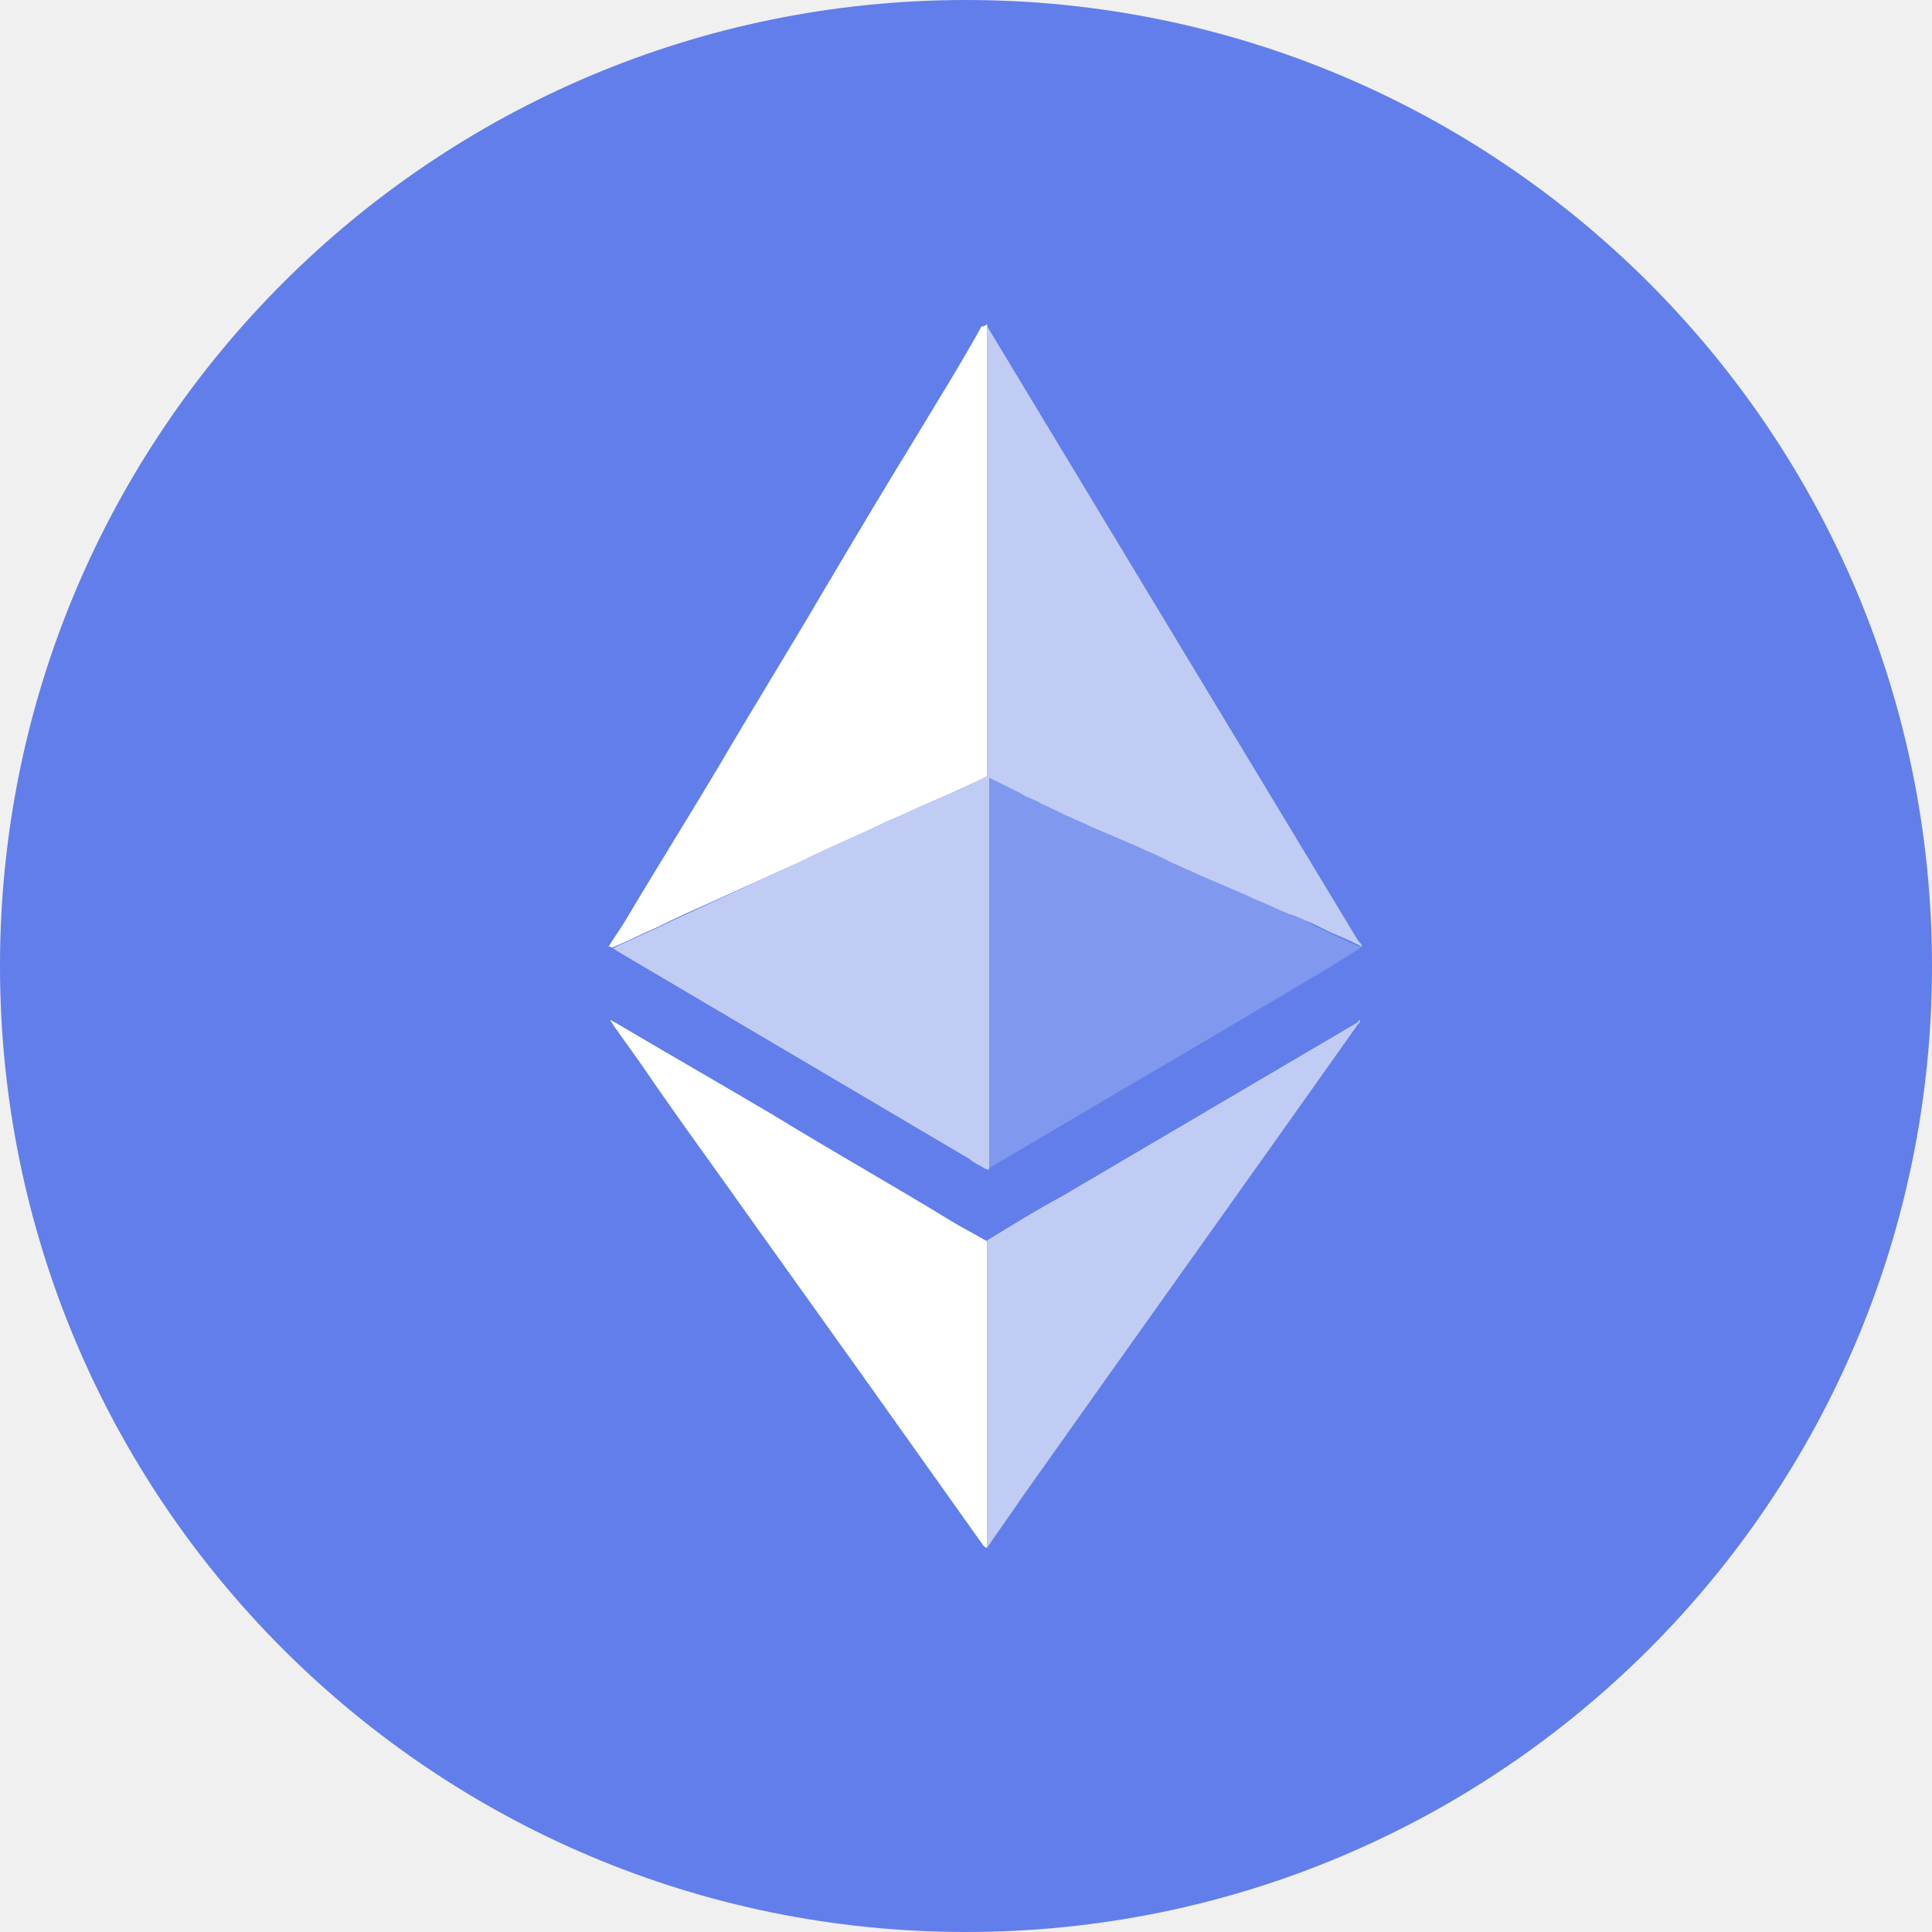
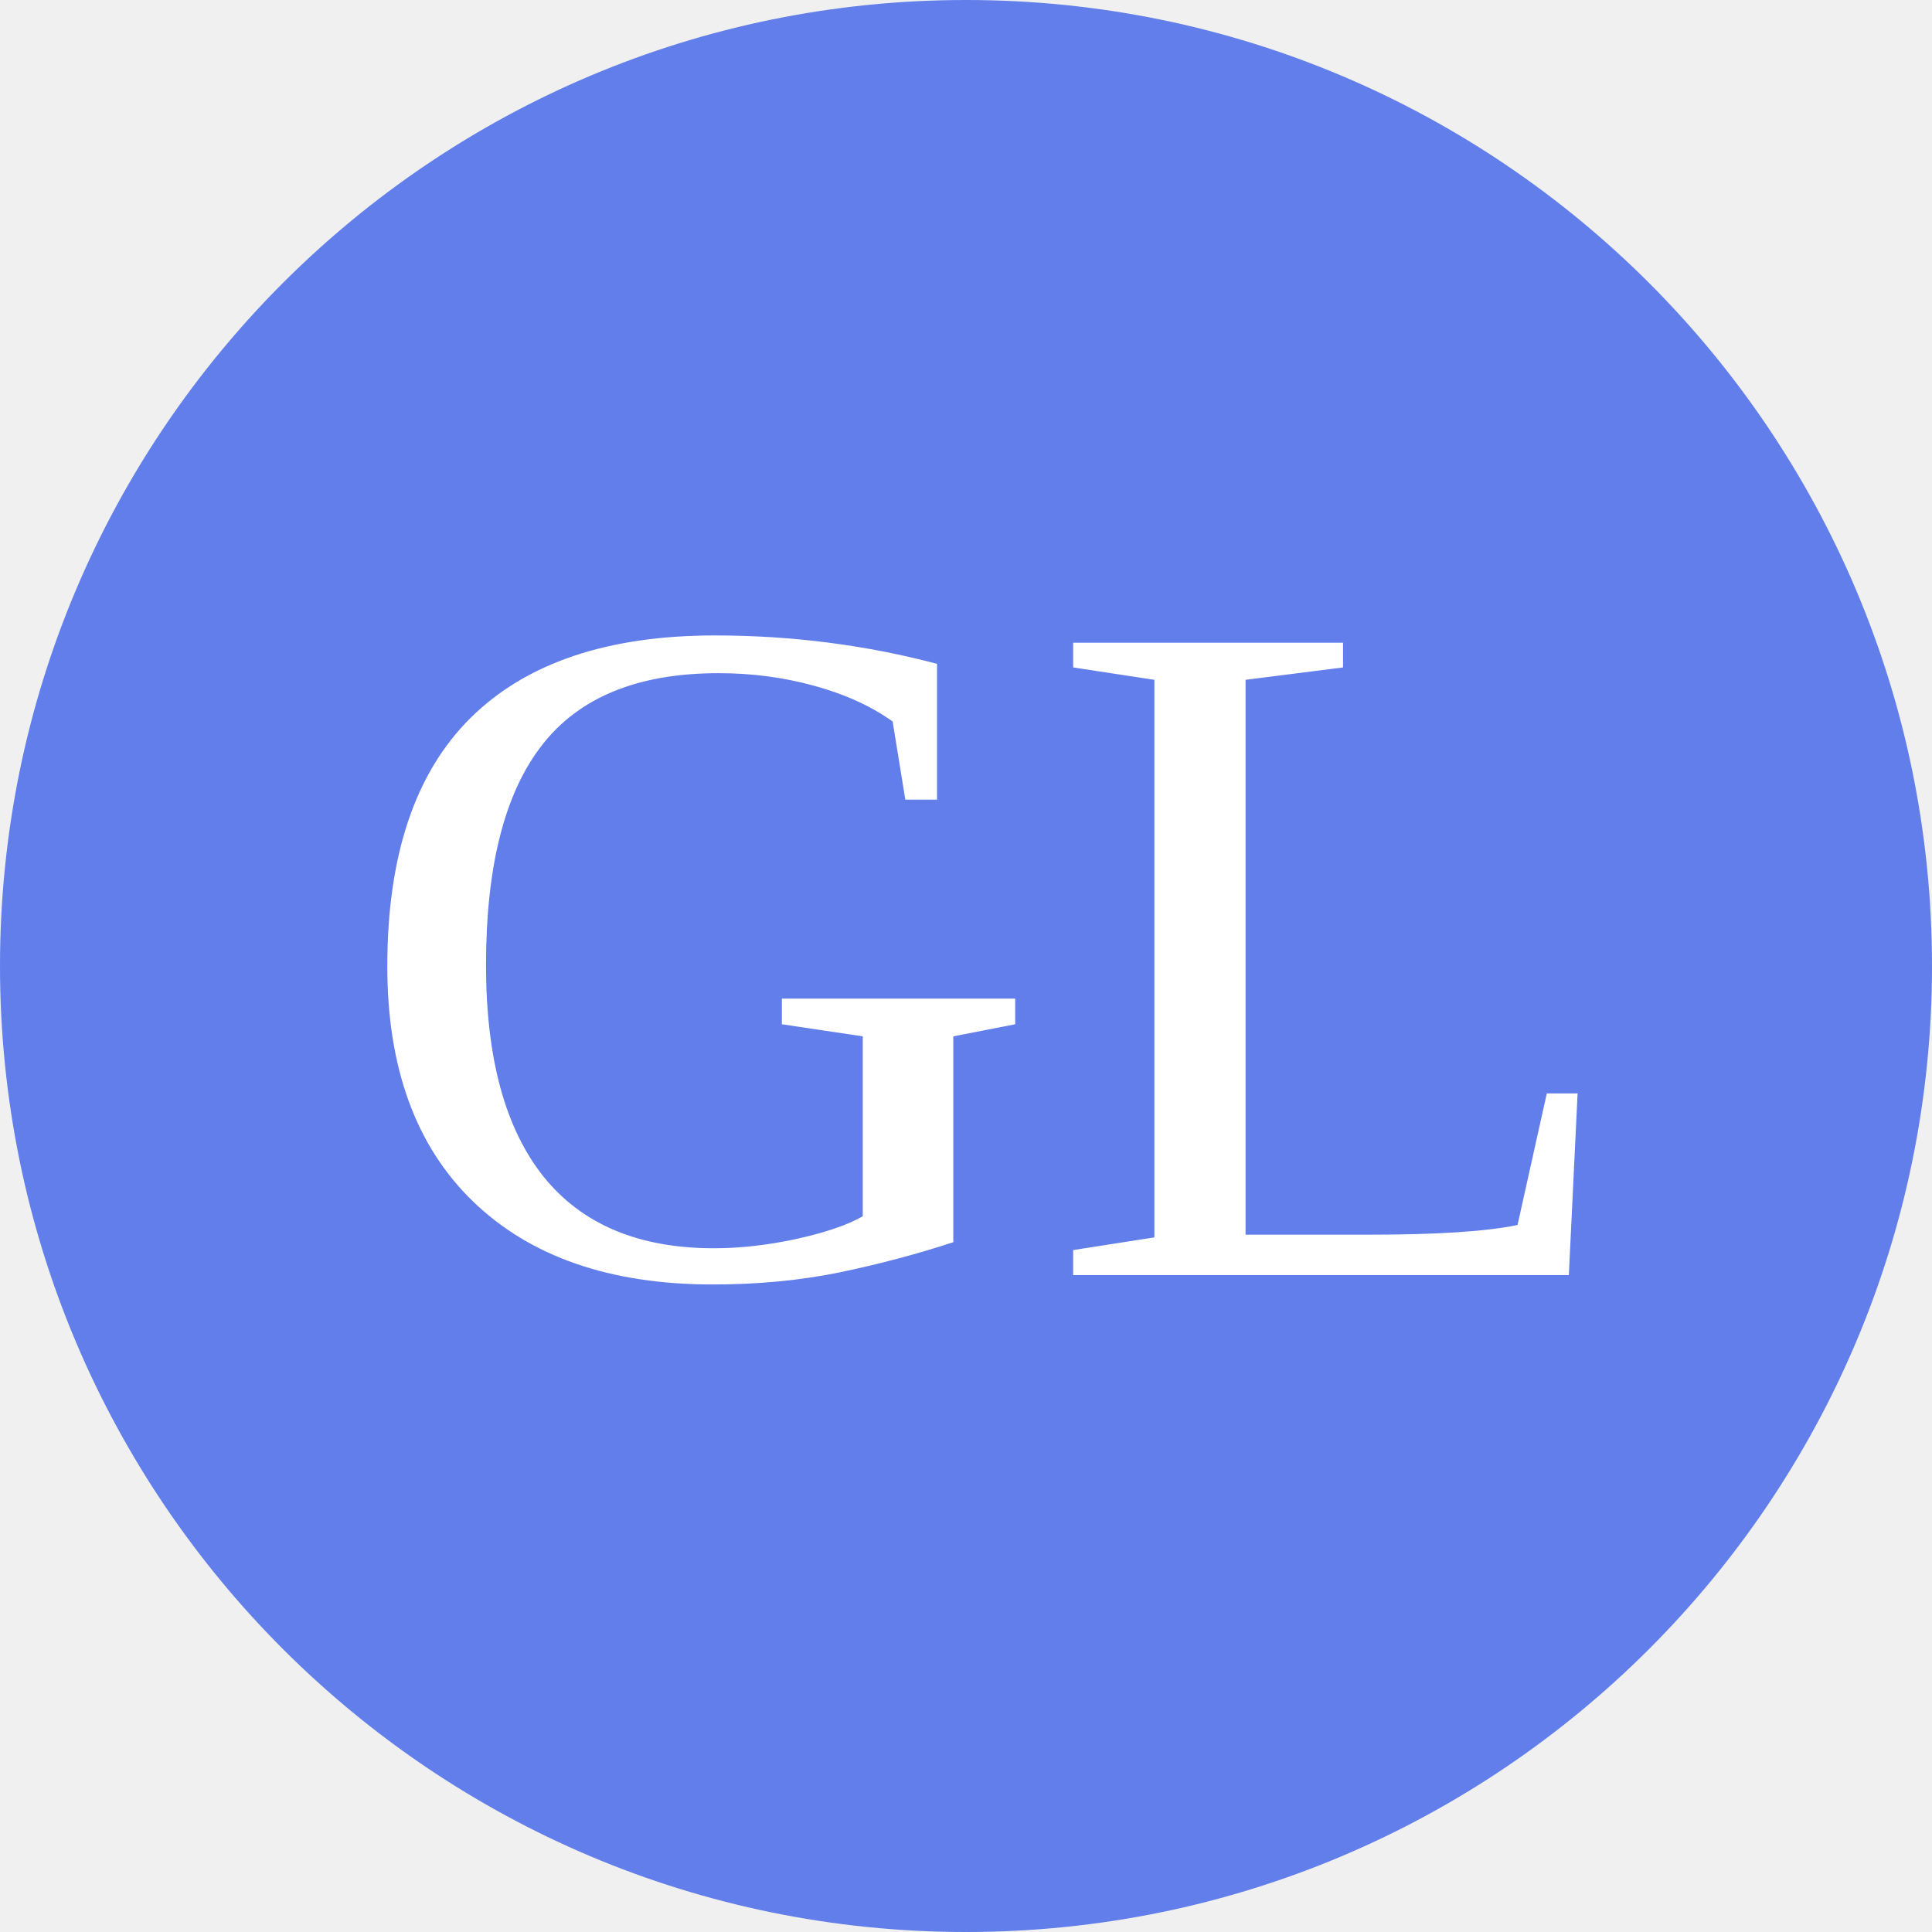
<svg xmlns="http://www.w3.org/2000/svg" width="100" height="100" viewBox="0 0 100 100" id="etherium">
+   <style>
+         .small { font: italic 13px sans-serif; }
+         .heavy { font: bold 30px sans-serif; }
+     </style>
  <circle cx="50" cy="50" r="50" fill="#627eea" />
-   <g transform="translate(31,16)" fill="none" fill-rule="nonzero">
-     <path fill="#fff" d="M20.1.8v23.3c0 .1-.1.2-.2.2-.7.3-1.3.6-2 .9-.9.4-1.9.8-2.8 1.3L11.8 28l-2.7 1.2-3.3 1.5c-.9.4-1.8.8-2.8 1.3-.7.3-1.5.7-2.2 1-.1 0-.1.1-.2 0H.5c.3-.5.6-.9.9-1.4 1.6-2.7 3.3-5.4 4.9-8.1 1.7-2.9 3.5-5.8 5.2-8.7 1.6-2.7 3.2-5.4 4.8-8 1.2-2 2.4-3.9 3.5-5.9.2 0 .2-.1.3-.1-.1 0 0 0 0 0z" />
-     <path fill="#8098ee" d="M39.5 33c-1.5 1-3.1 1.9-4.6 2.8-4.9 2.9-9.7 5.7-14.6 8.6-.1 0-.1.1-.2.1s-.1-.1-.1-.1v-.3-19.5-.3c0-.1.1-.1.2-.1.4.2.8.4 1.3.6 1.2.6 2.5 1.1 3.7 1.7 1.1.5 2.1 1 3.2 1.4 1.1.5 2.1 1 3.2 1.5.9.4 1.9.8 2.8 1.3.9.4 1.9.8 2.8 1.3.7.3 1.4.7 2.2 1 0-.1 0 0 .1 0z" />
-     <path fill="#fff" d="M20.1 64.1s-.1 0 0 0c-.1 0-.1 0-.2-.1-2-2.8-3.9-5.5-5.9-8.3l-6-8.4c-1.9-2.7-3.9-5.4-5.8-8.2L.7 37c0-.1-.1-.1-.1-.2.1 0 .1.1.2.1 2.7 1.6 5.5 3.2 8.2 4.8 3.1 1.9 6.3 3.7 9.4 5.6.5.3 1.1.6 1.6.9.1 0 .1.1.1.2V64.1z" />
-     <path fill="gray" d="M.6 33s.1 0 0 0c.1 0 .1 0 0 0 0 .1 0 .1 0 0z" />
-     <path fill="#c1ccf5" d="M.7 33.1c0-.1 0-.1 0 0 1-.5 2-.9 3-1.4l3.9-1.8c1-.5 2-.9 3-1.4 1.4-.7 2.9-1.3 4.3-2 1-.4 2-.9 3-1.3.7-.3 1.4-.6 2.1-1 .1 0 .1-.1.2-.1V44.5c-.1.1-.1 0-.2 0-.3-.2-.6-.3-.8-.5L.9 33.2c-.1-.1-.2-.1-.2-.1zM39.4 36.8c0 .1 0 .1-.1.2-5.8 8.2-11.6 16.3-17.4 24.5-.6.9-1.2 1.7-1.8 2.6V64v-.2-15.3-.3c1.3-.8 2.6-1.6 3.9-2.3l15.3-9c0-.1.1-.1.1-.1z" />
-     <path fill="#c1ccf5" d="M20.1 24.2V24 1.1.9l19.2 31.8c.1.1.2.2.2.3-.4-.2-.8-.4-1.3-.6-.5-.2-1-.5-1.5-.7-.3-.1-.6-.3-1-.4-.5-.2-1.1-.5-1.6-.7-.3-.1-.6-.3-.9-.4l-2.1-.9c-.4-.2-.7-.3-1.1-.5-.5-.2-1-.5-1.5-.7-.3-.1-.6-.3-.9-.4l-2.1-.9c-.4-.2-.7-.3-1.1-.5-.5-.2-1-.5-1.5-.7-.3-.2-.7-.3-1-.5l-1.8-.9z" />
-   </g>
+   <text x="18" y="66" class="text-base" style="font-size:50px;fill:white;">
+         GL
+     </text>
</svg>
